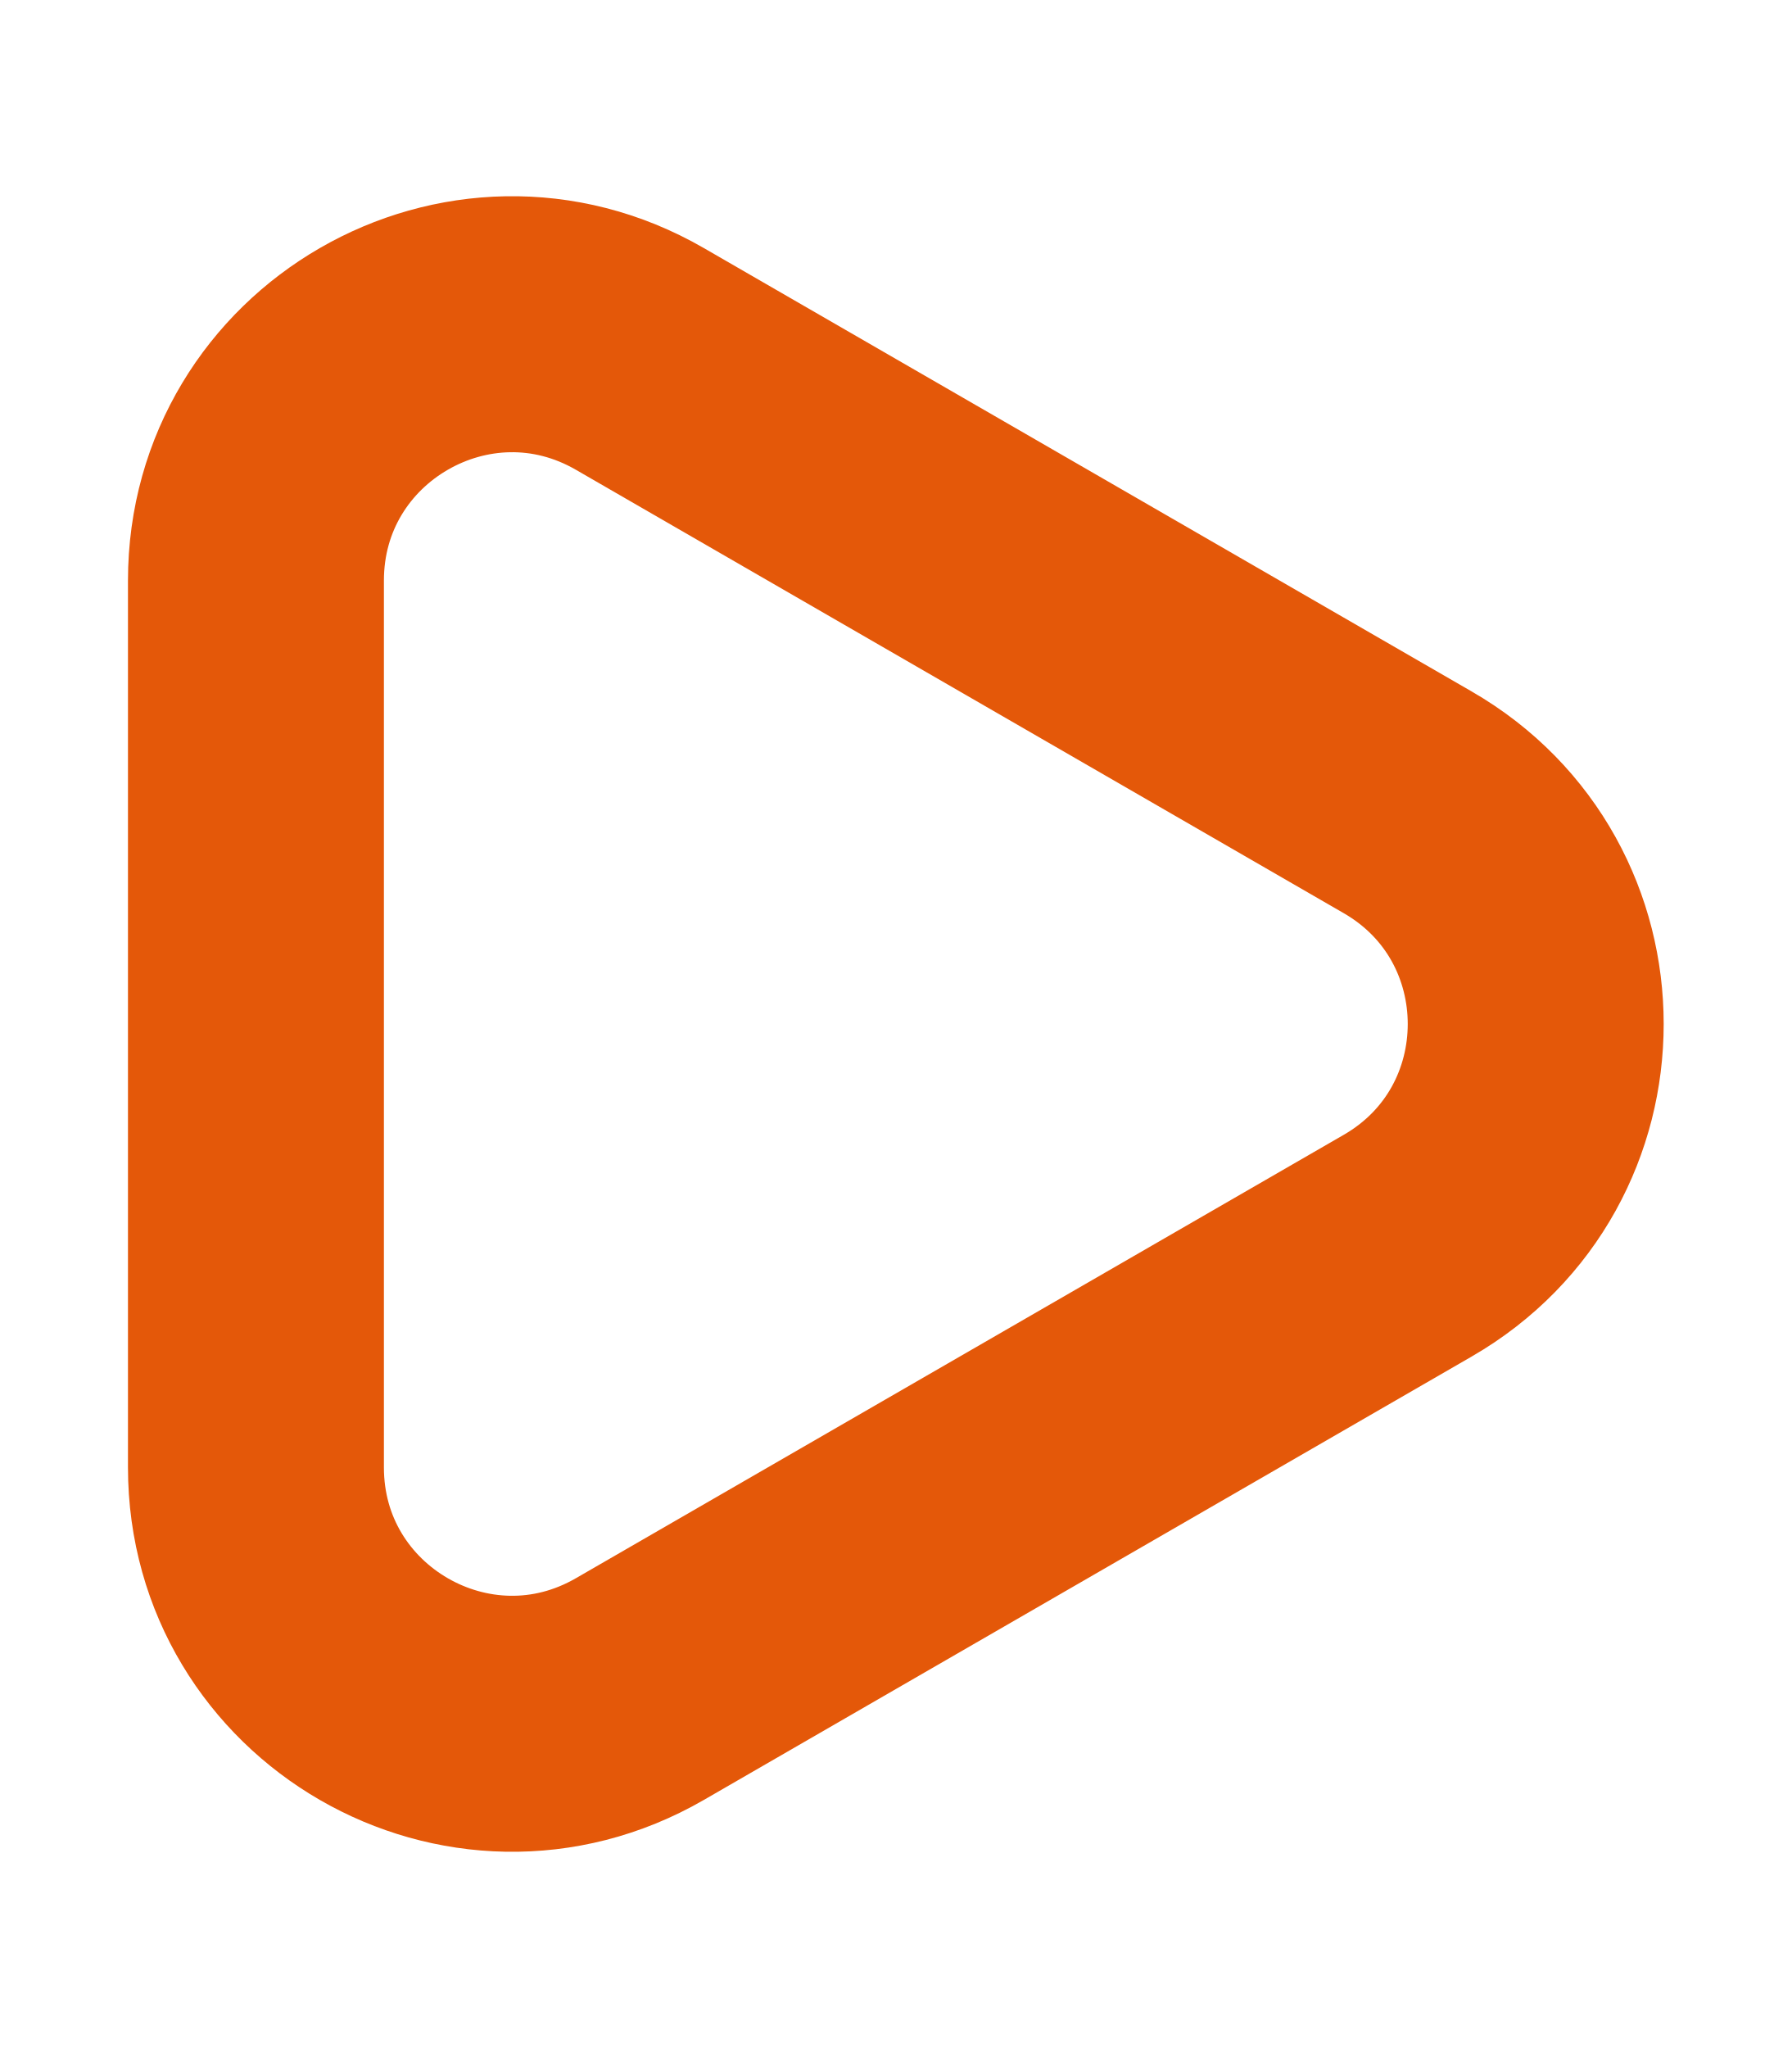
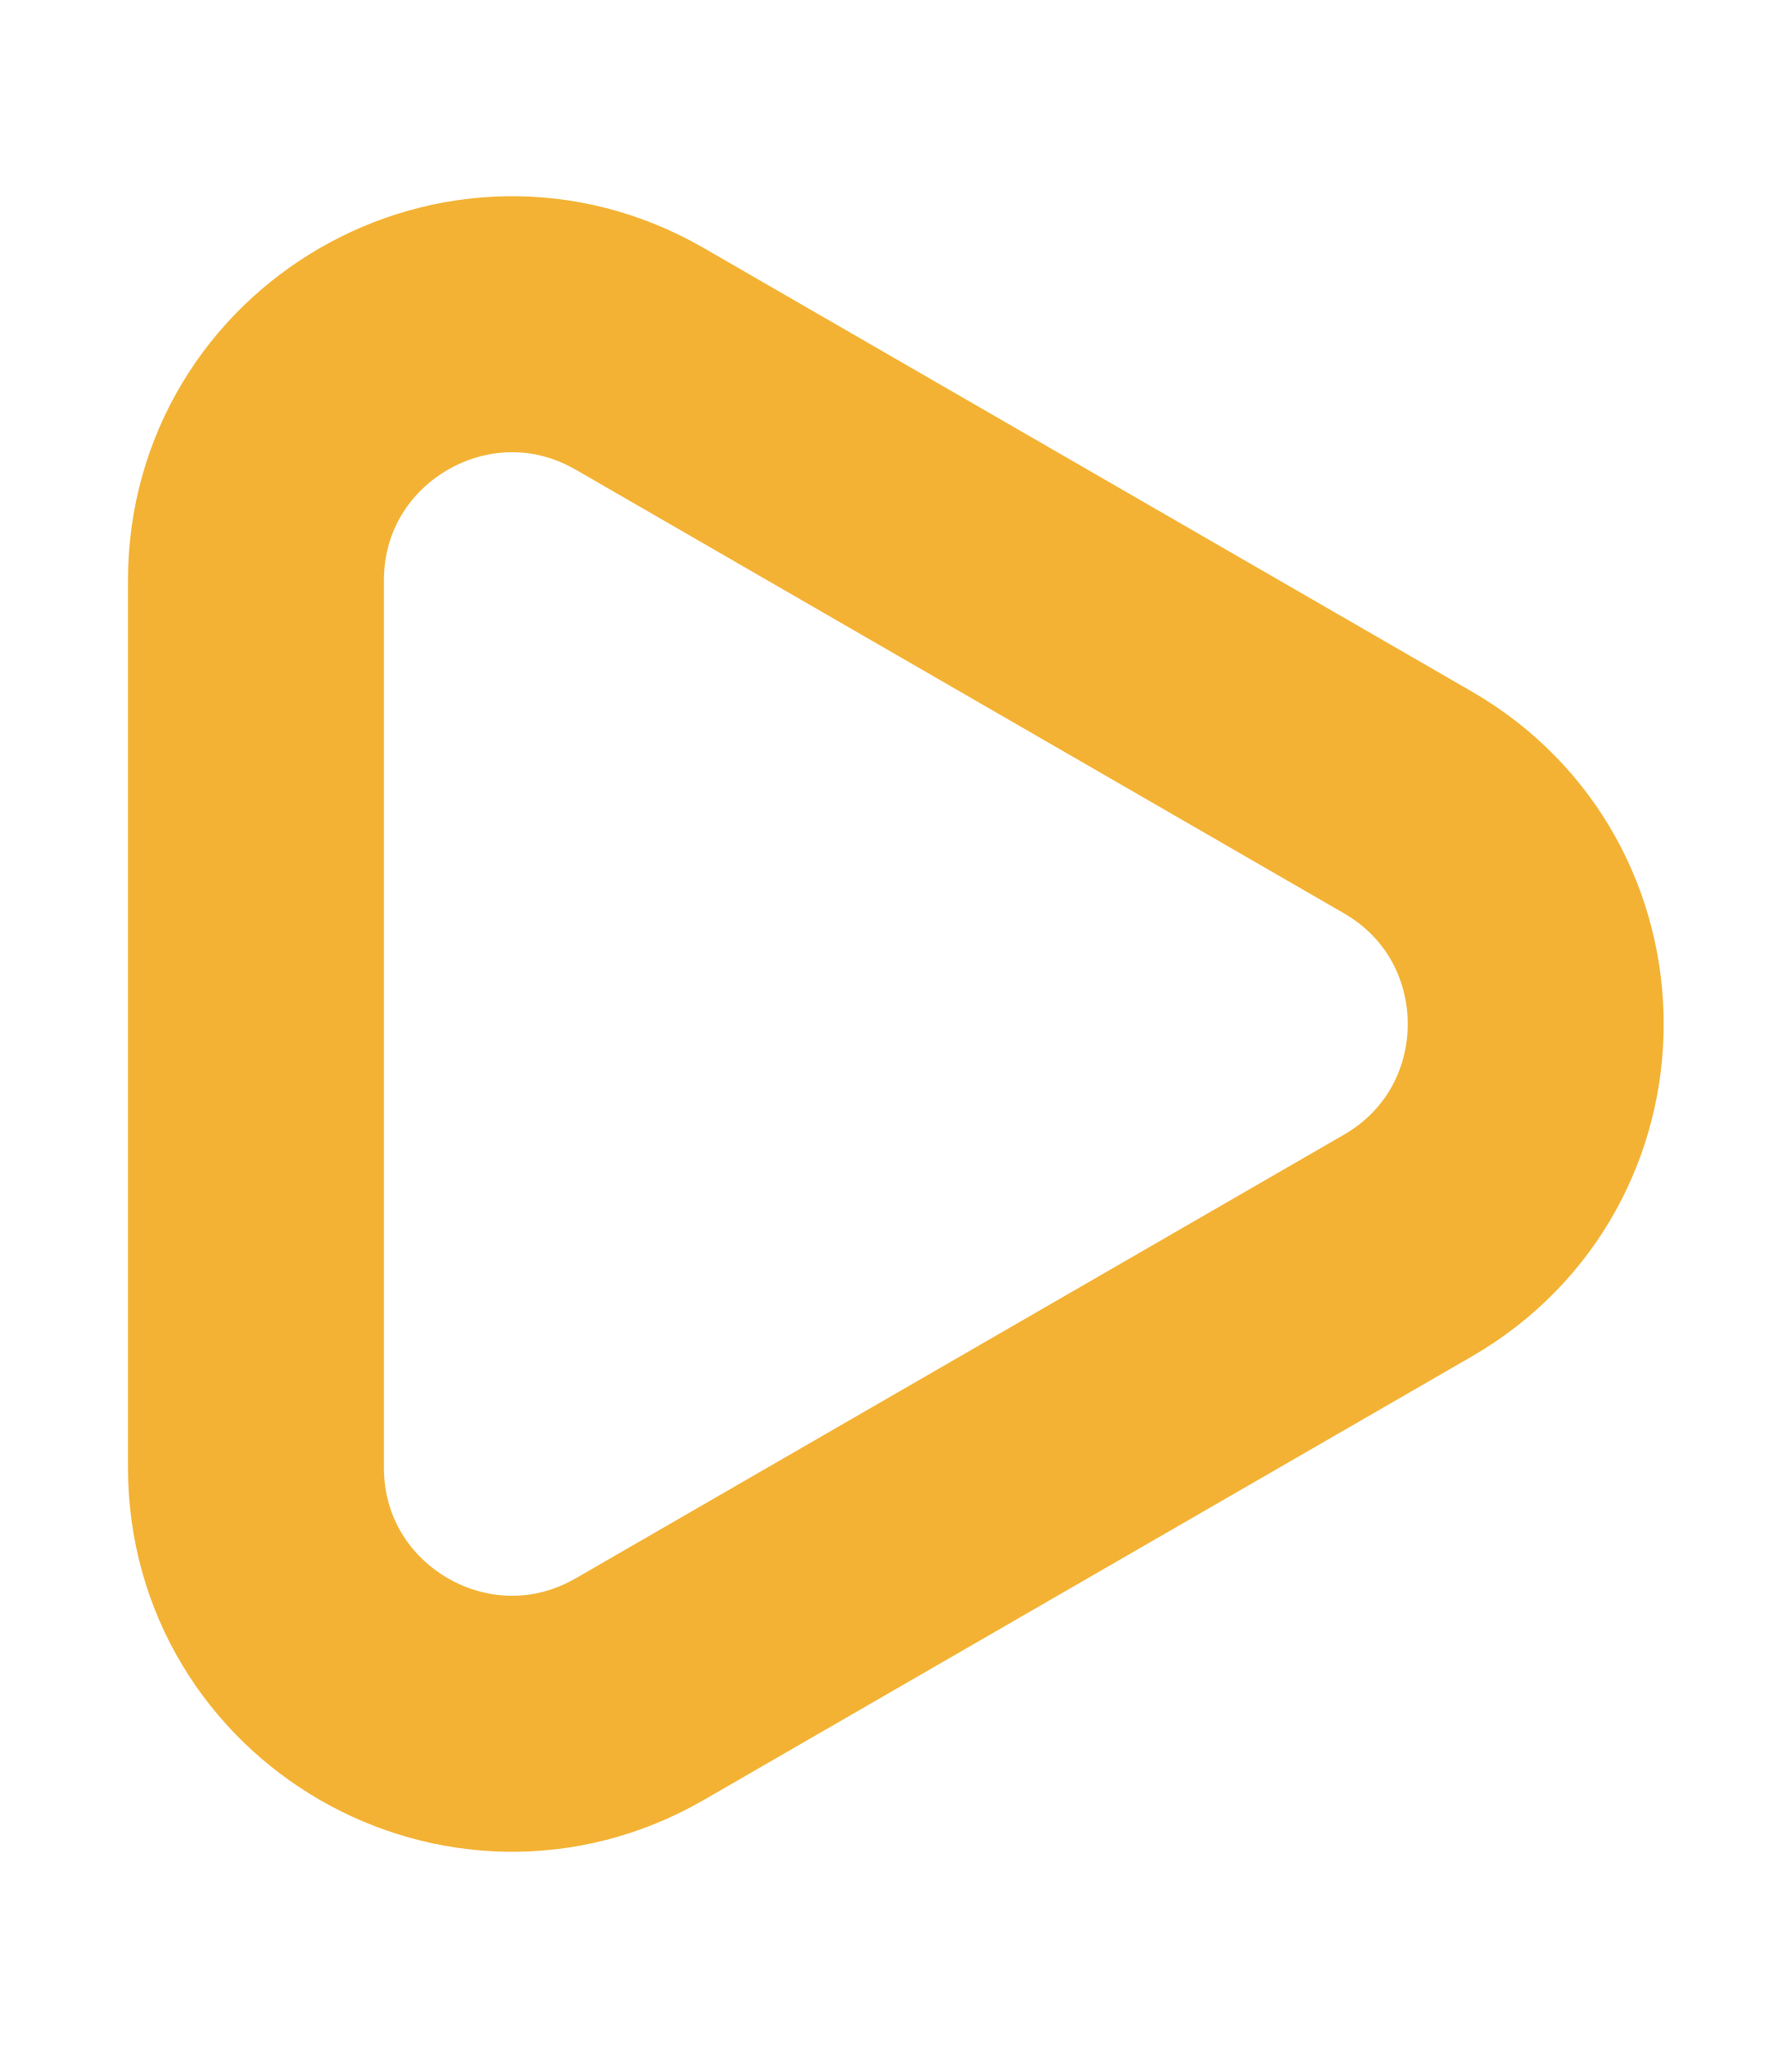
<svg xmlns="http://www.w3.org/2000/svg" width="7" height="8" viewBox="0 0 7 8" fill="none">
-   <path d="M5.5 3.134C6.167 3.519 6.167 4.481 5.5 4.866L2.5 6.598C1.833 6.983 1 6.502 1 5.732L1 2.268C1 1.498 1.833 1.017 2.5 1.402L5.5 3.134Z" stroke="#E45809" />
+   <path d="M5.5 3.134C6.167 3.519 6.167 4.481 5.5 4.866L2.5 6.598C1.833 6.983 1 6.502 1 5.732L1 2.268C1 1.498 1.833 1.017 2.5 1.402L5.5 3.134Z" stroke="#f3b233" />
</svg>
